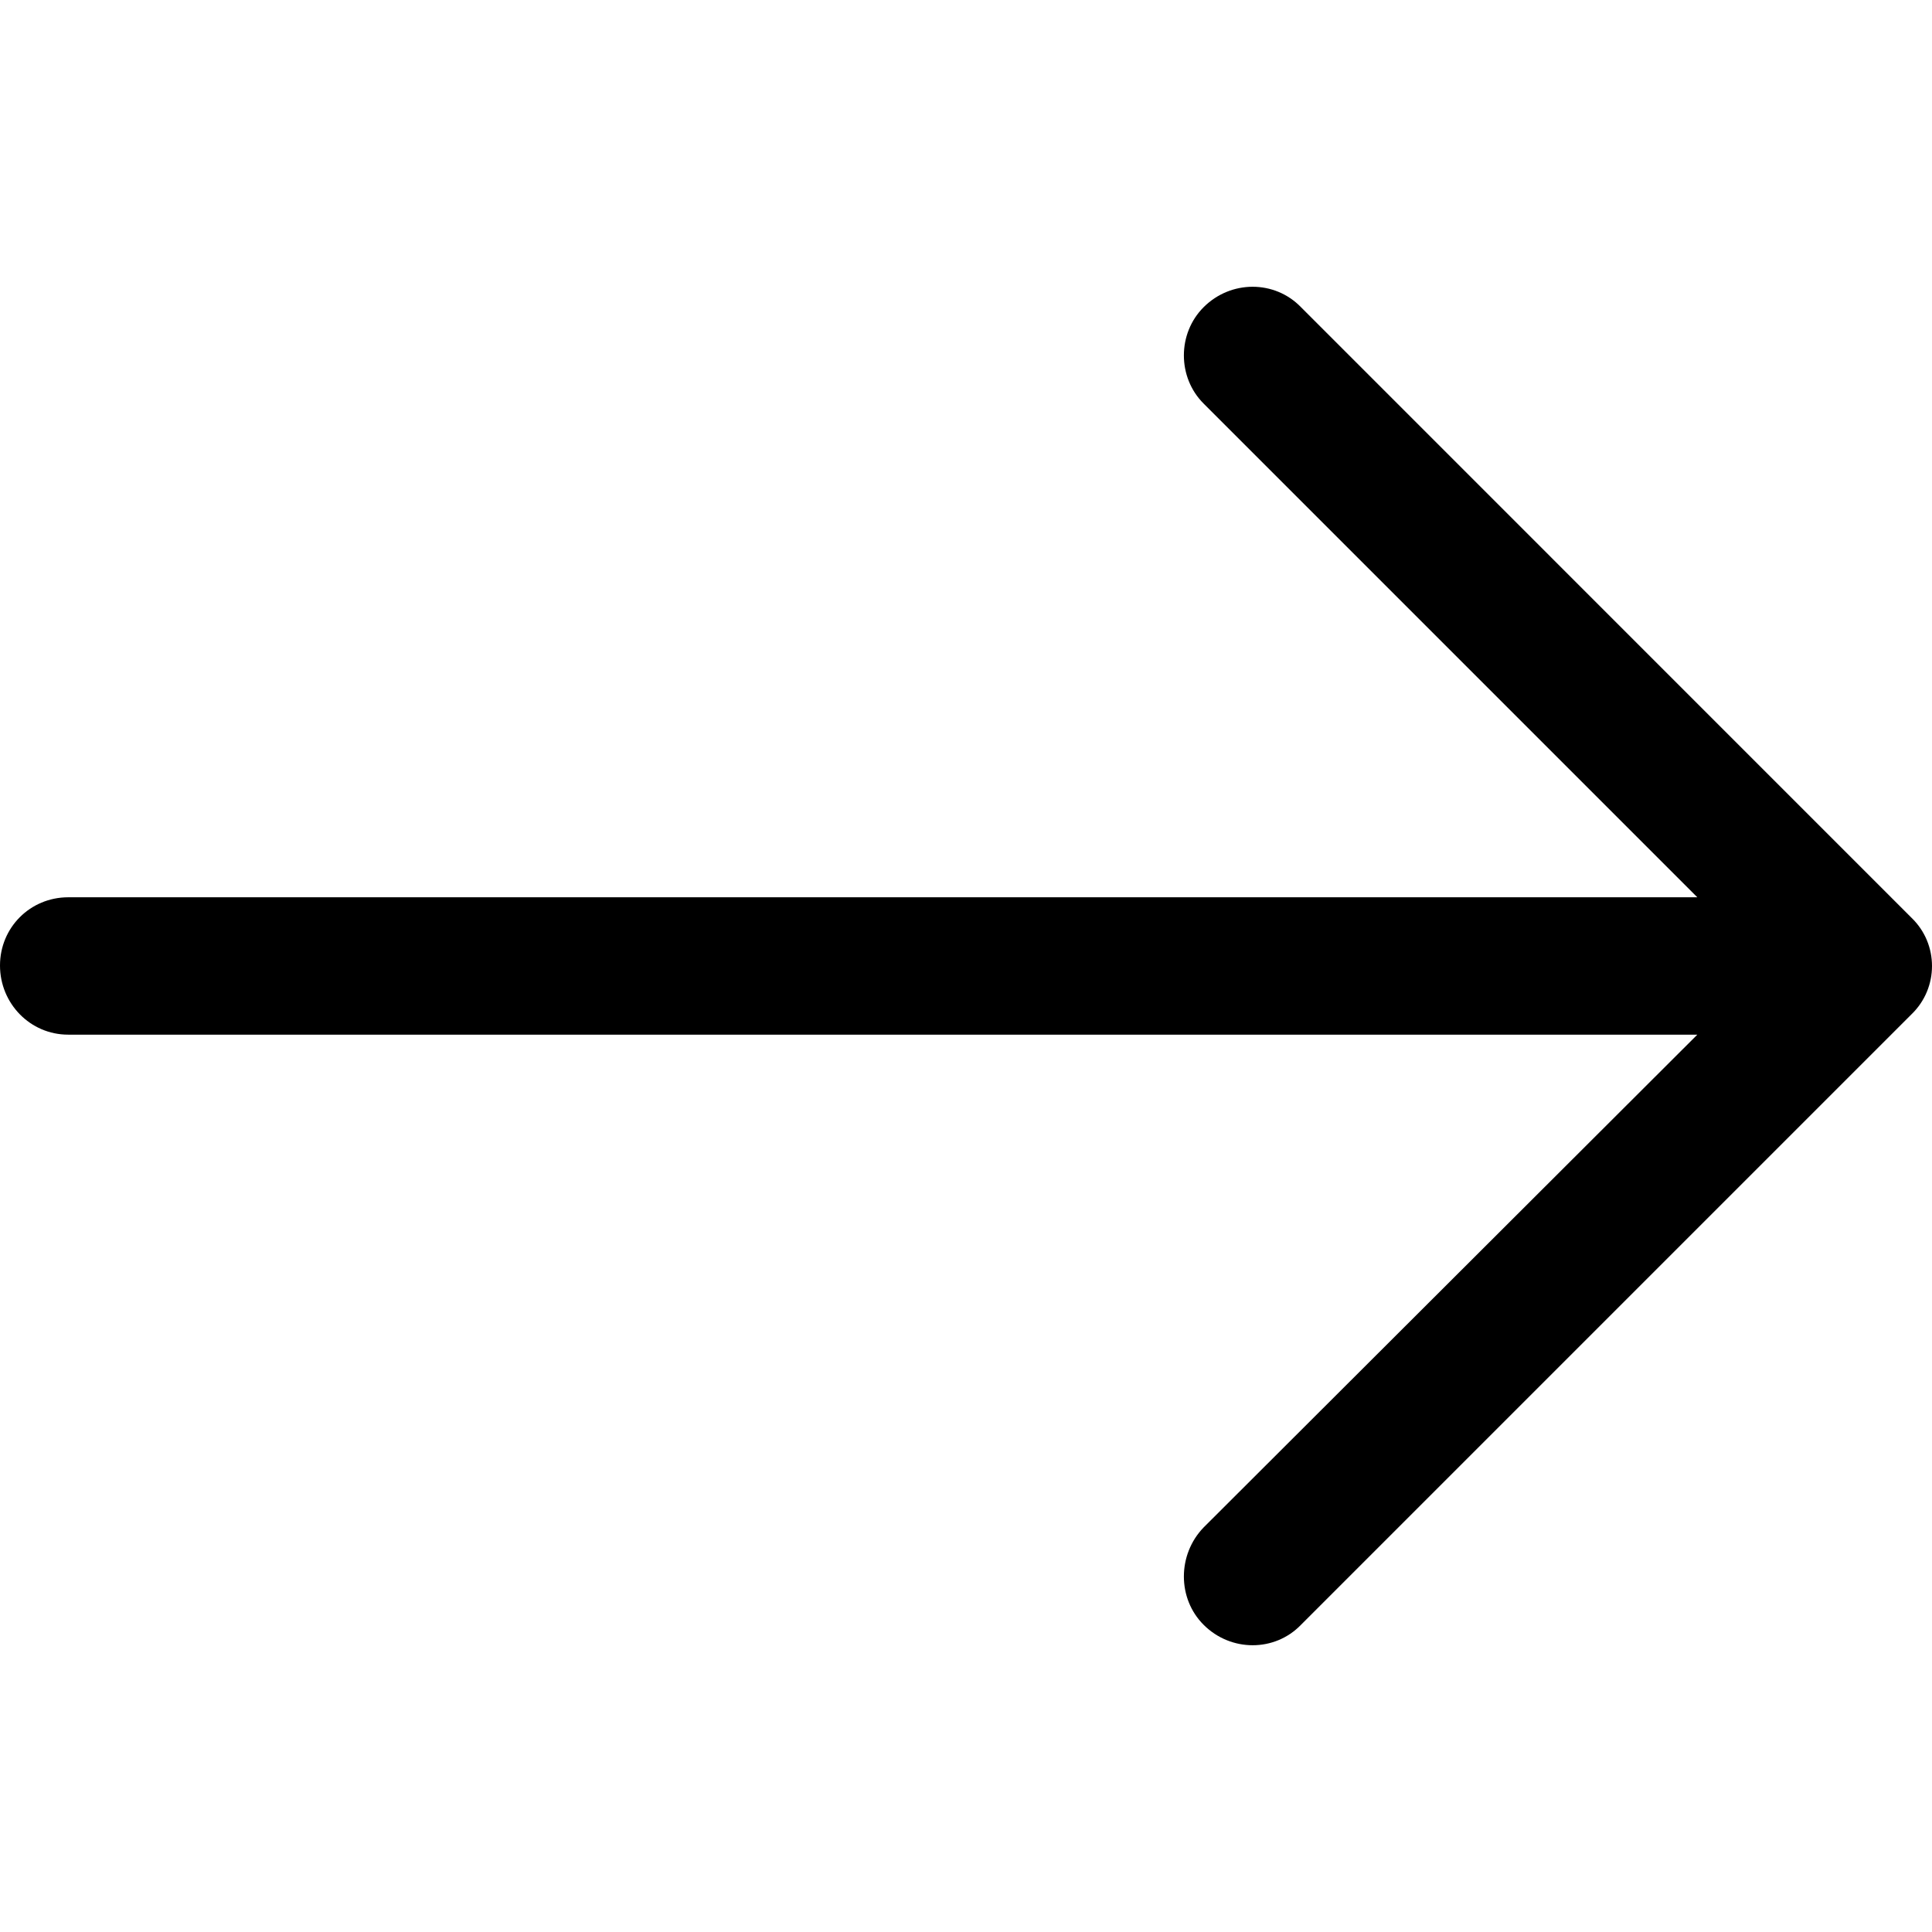
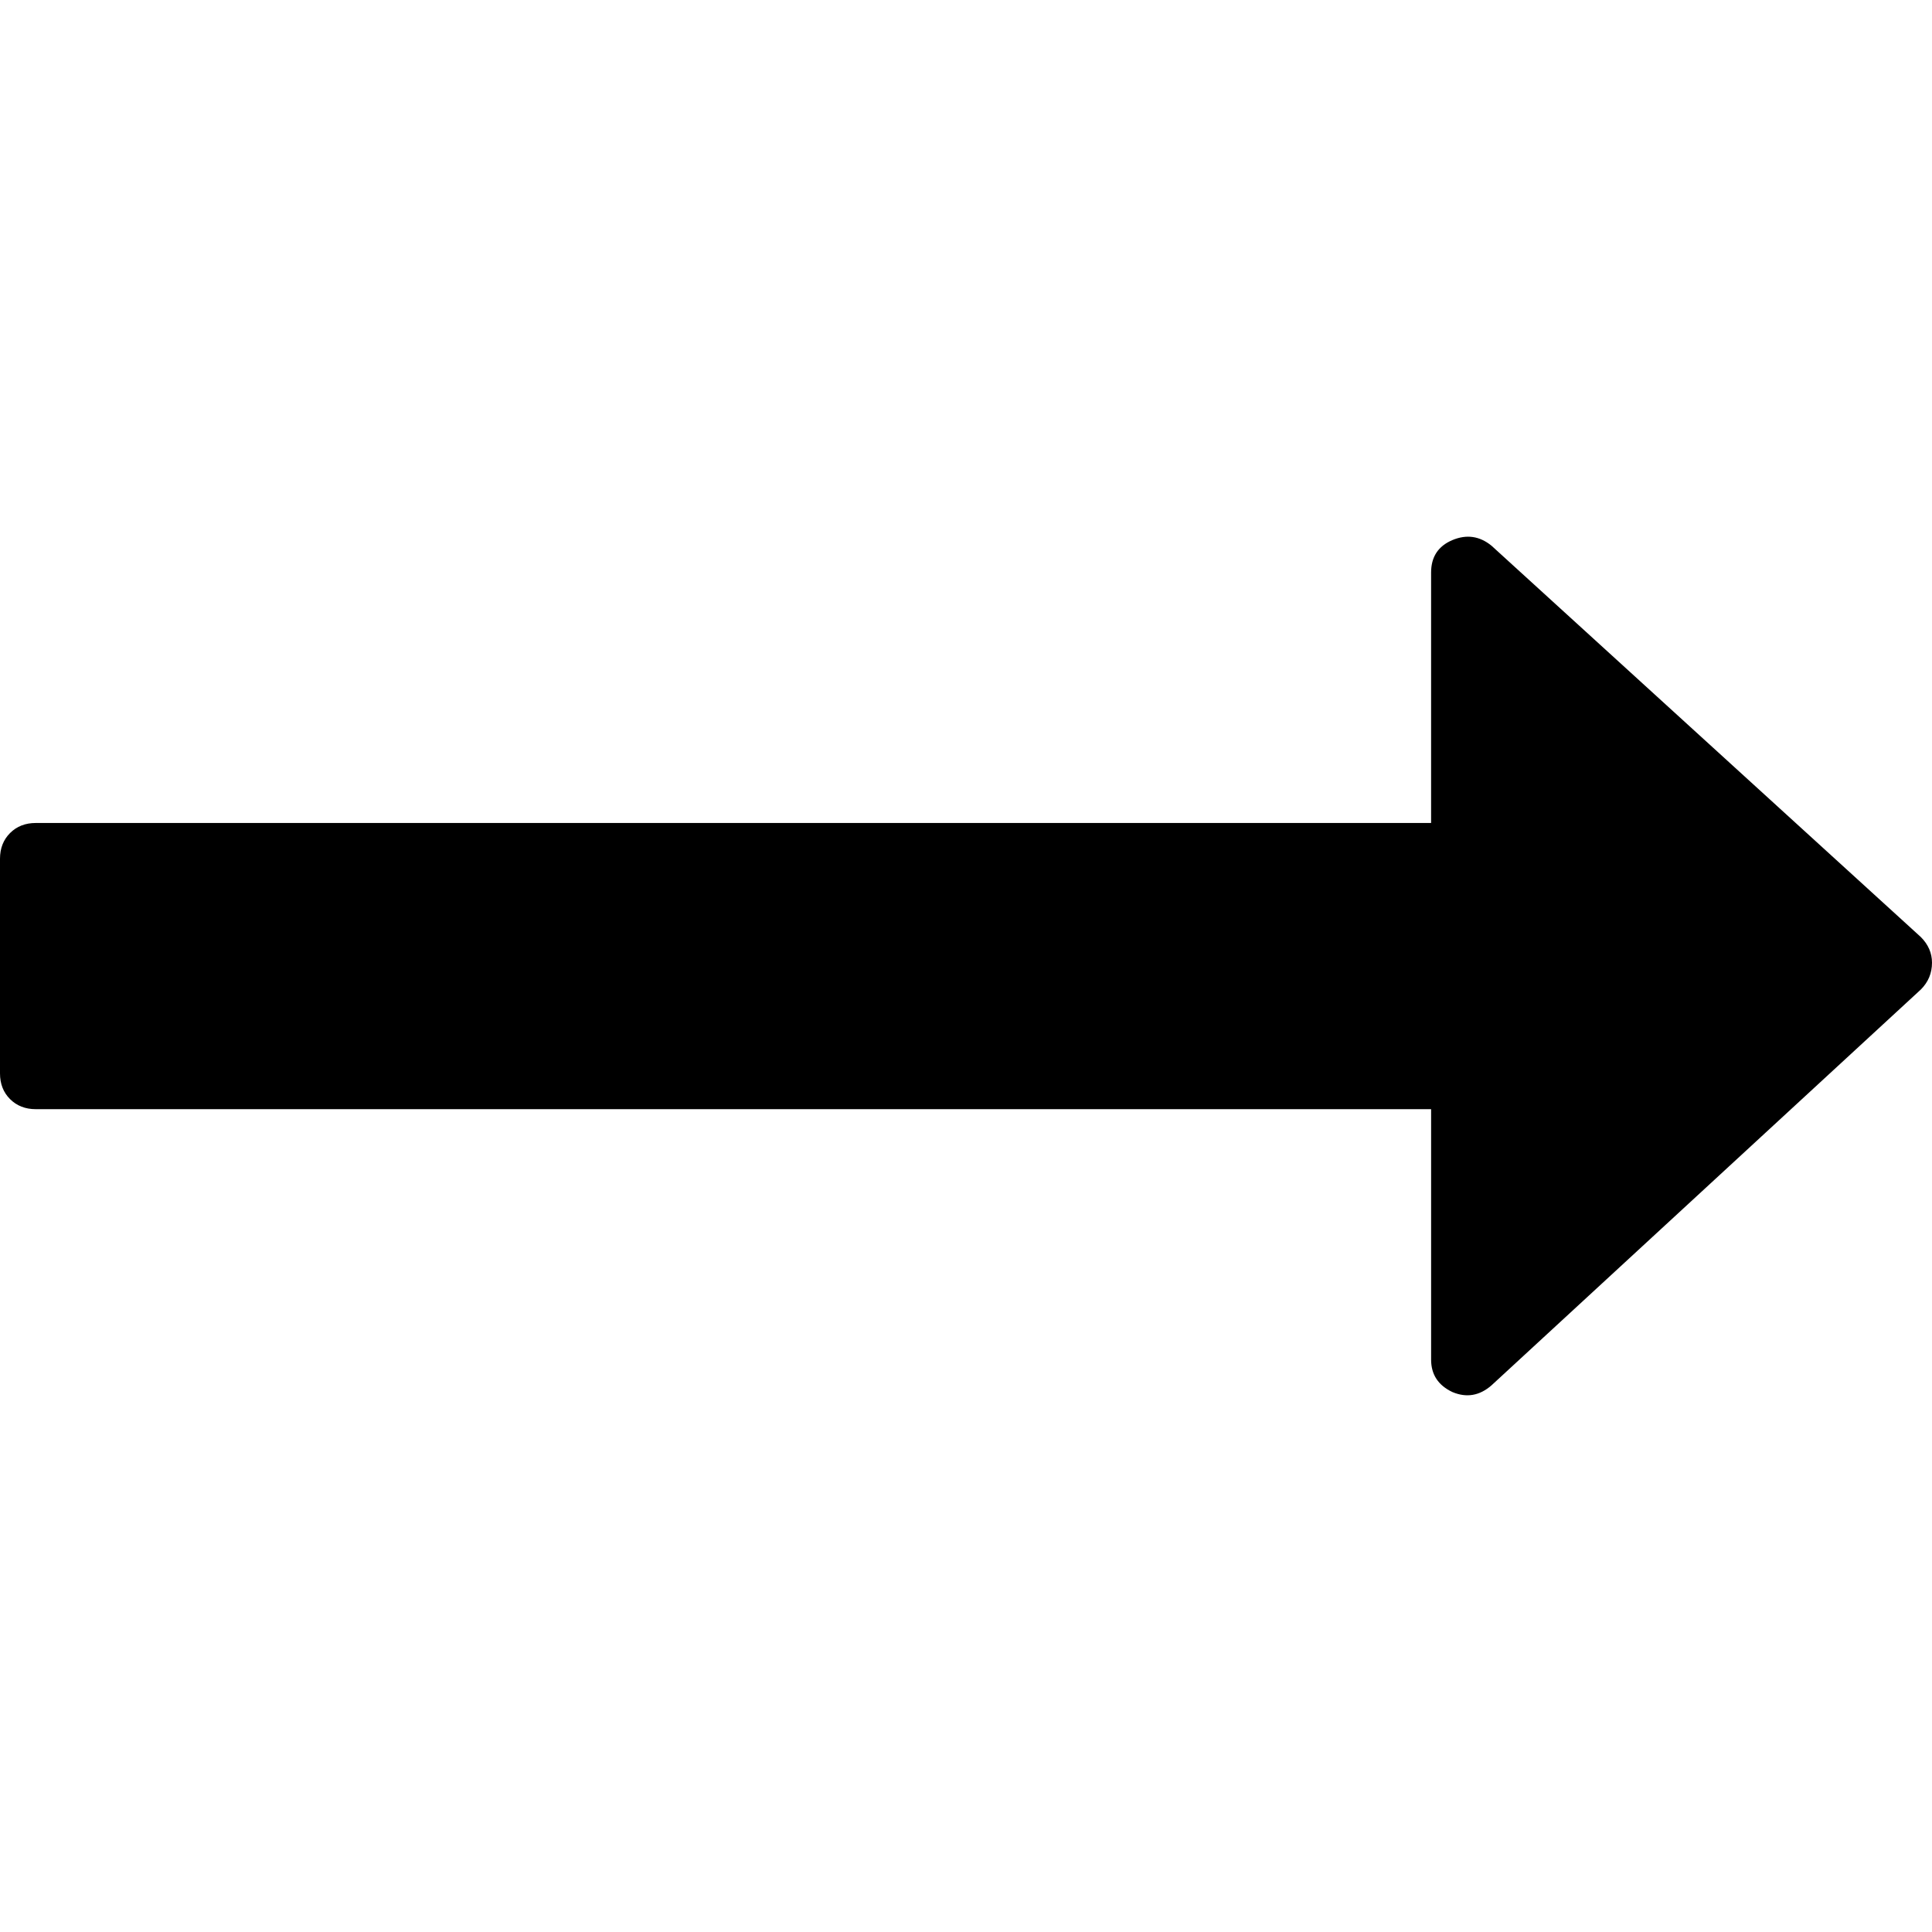
- <svg xmlns="http://www.w3.org/2000/svg" version="1.1" viewBox="0 0 31.49 31.49" style="enable-background:new 0 0 31.49 31.49;" xml:space="preserve" width="{{ .width }}" height="{{ .height }}" fill="{{ .fill }}">
-   <path d="M21.205,5.007c-0.429-0.444-1.143-0.444-1.587,0c-0.429,0.429-0.429,1.143,0,1.571l8.047,8.047H1.111  C0.492,14.626,0,15.118,0,15.737c0,0.619,0.492,1.127,1.111,1.127h26.554l-8.047,8.032c-0.429,0.444-0.429,1.159,0,1.587  c0.444,0.444,1.159,0.444,1.587,0l9.952-9.952c0.444-0.429,0.444-1.143,0-1.571L21.205,5.007z" />
+ <svg xmlns="http://www.w3.org/2000/svg" version="1.1" id="Capa_1" width="{{ .width }}" height="{{ .height }}" fill="{{ .fill }}" viewBox="0 0 493.356 493.356" style="enable-background:new 0 0 493.356 493.356;" xml:space="preserve">
+   <g>
+     <path d="M490.498,239.278l-109.632-99.929c-3.046-2.474-6.376-2.95-9.993-1.427c-3.613,1.525-5.427,4.283-5.427,8.282v63.954H9.136   c-2.666,0-4.856,0.855-6.567,2.568C0.859,214.438,0,216.628,0,219.292v54.816c0,2.663,0.855,4.853,2.568,6.563   c1.715,1.712,3.905,2.567,6.567,2.567h356.313v63.953c0,3.812,1.817,6.57,5.428,8.278c3.62,1.529,6.95,0.951,9.996-1.708   l109.632-101.077c1.903-1.902,2.852-4.182,2.852-6.849C493.356,243.367,492.401,241.181,490.498,239.278z" />
+   </g>
</svg>
